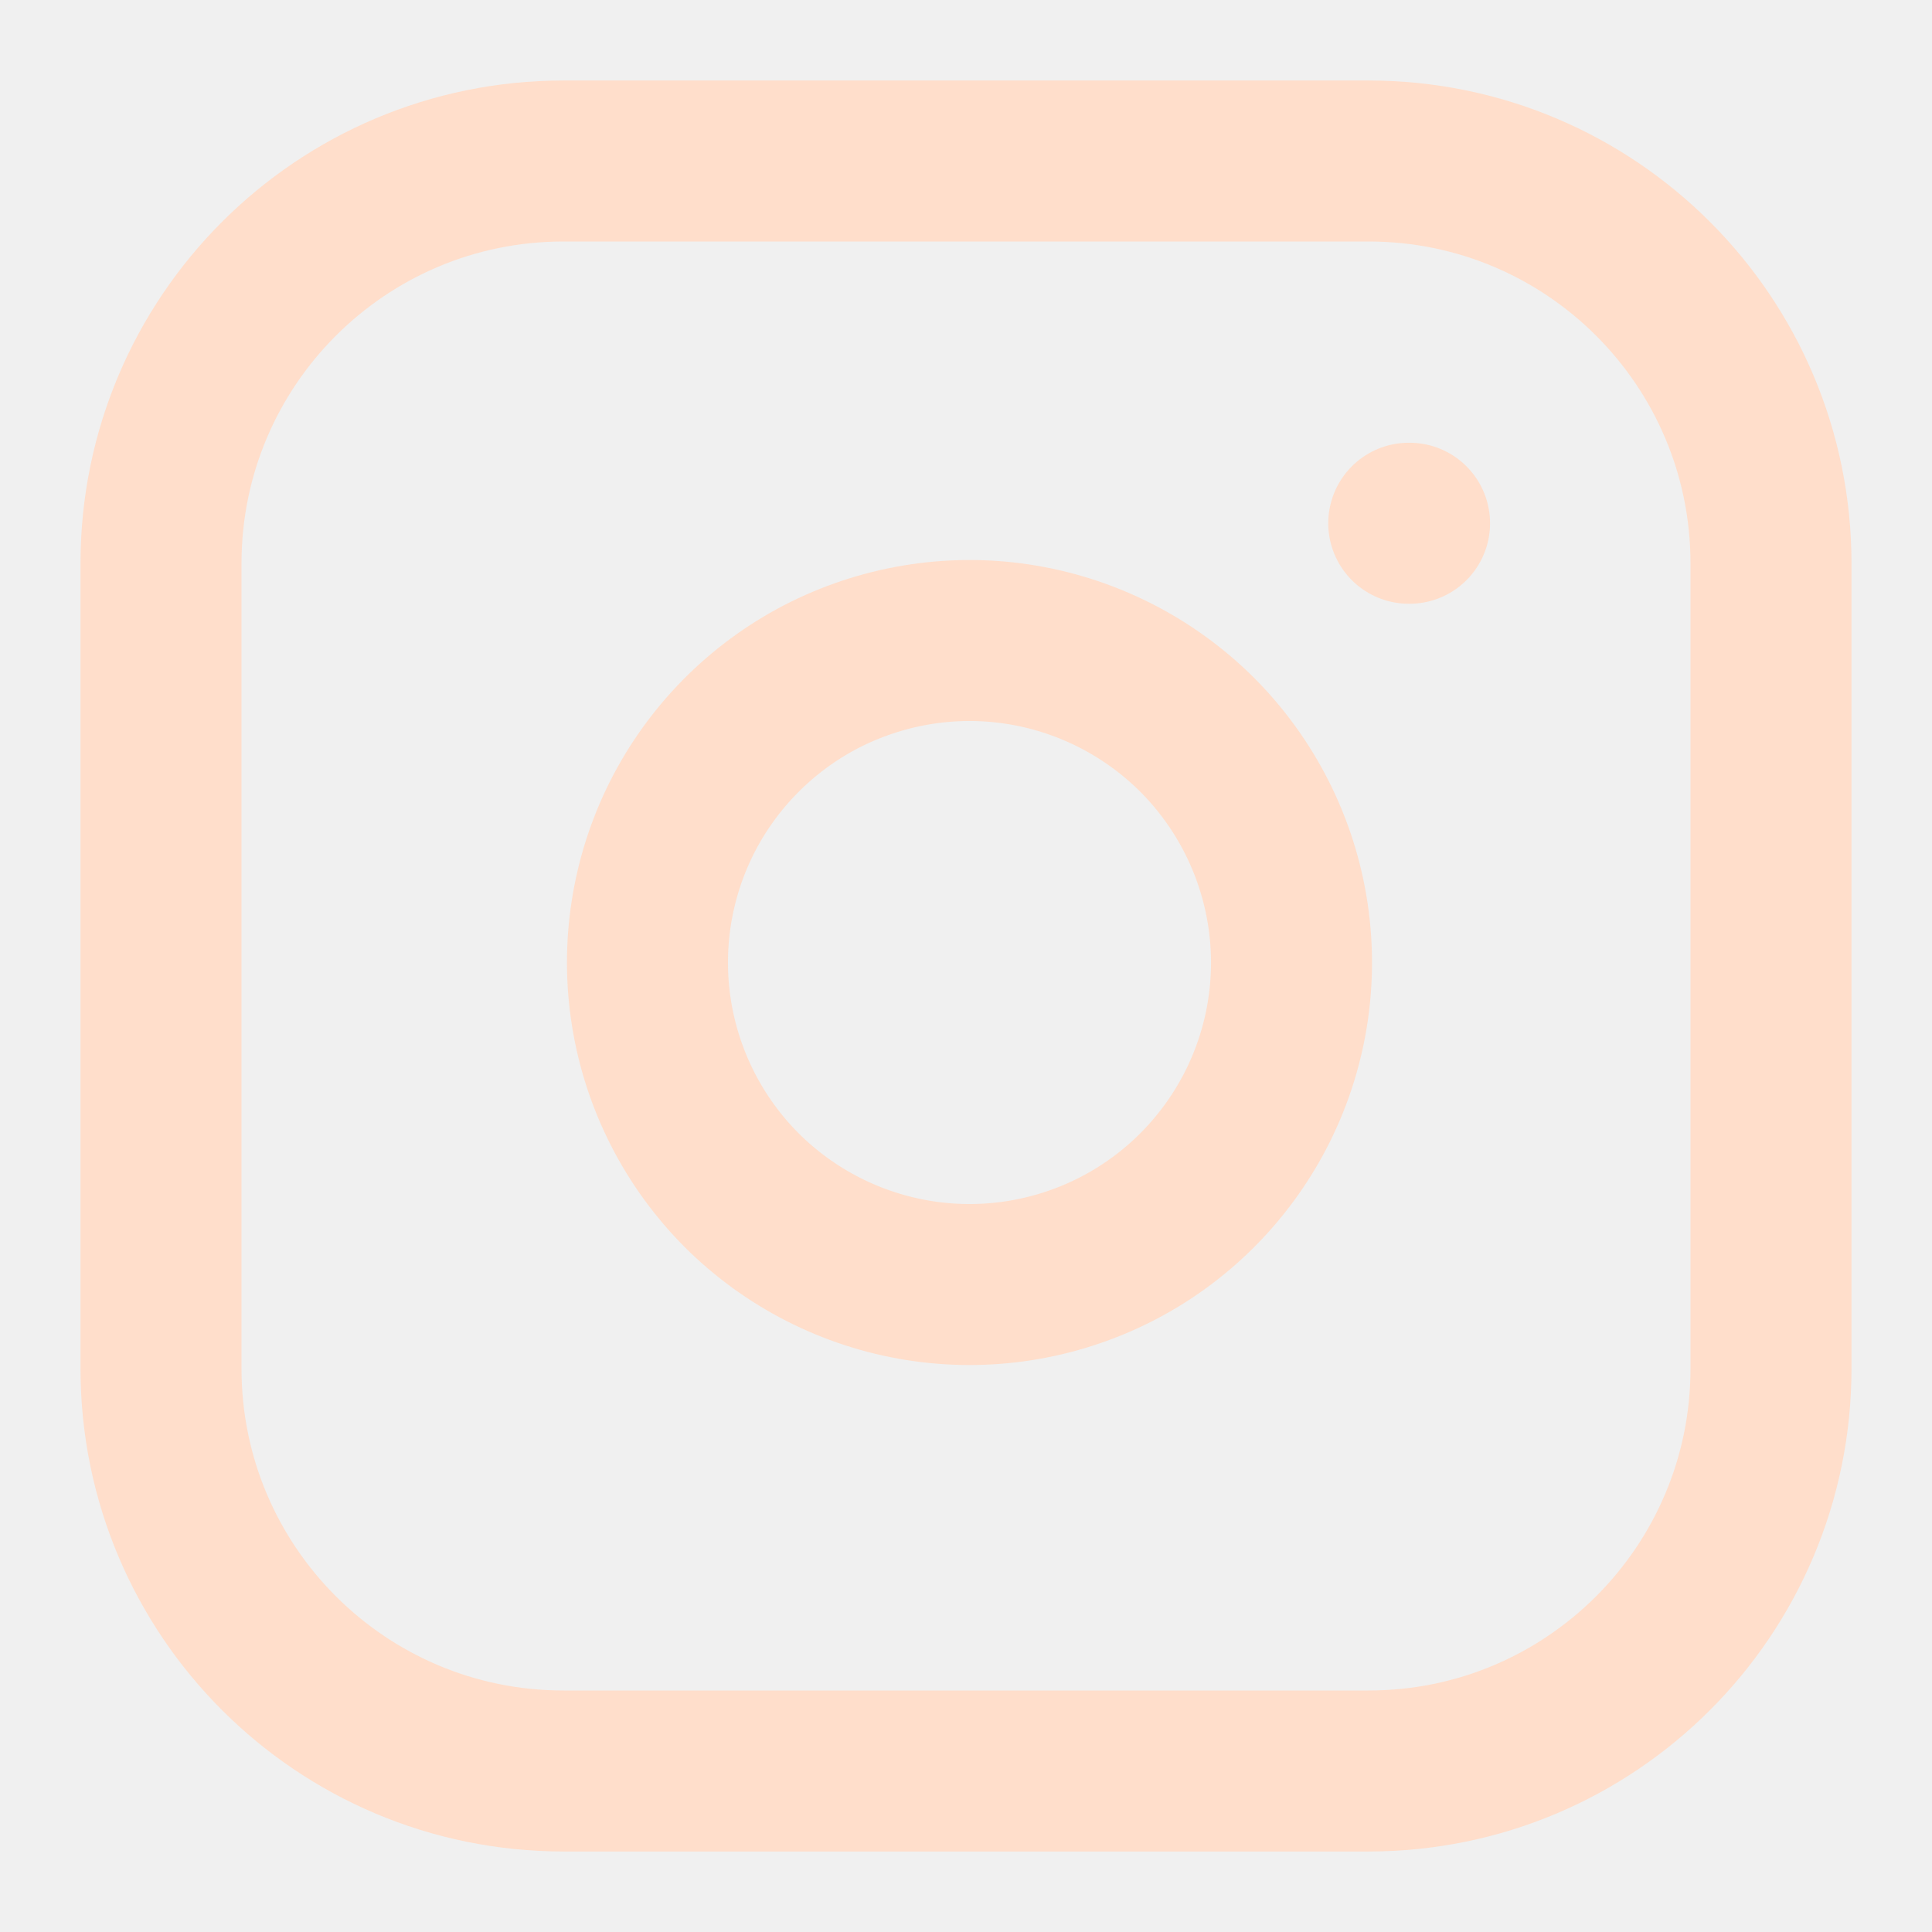
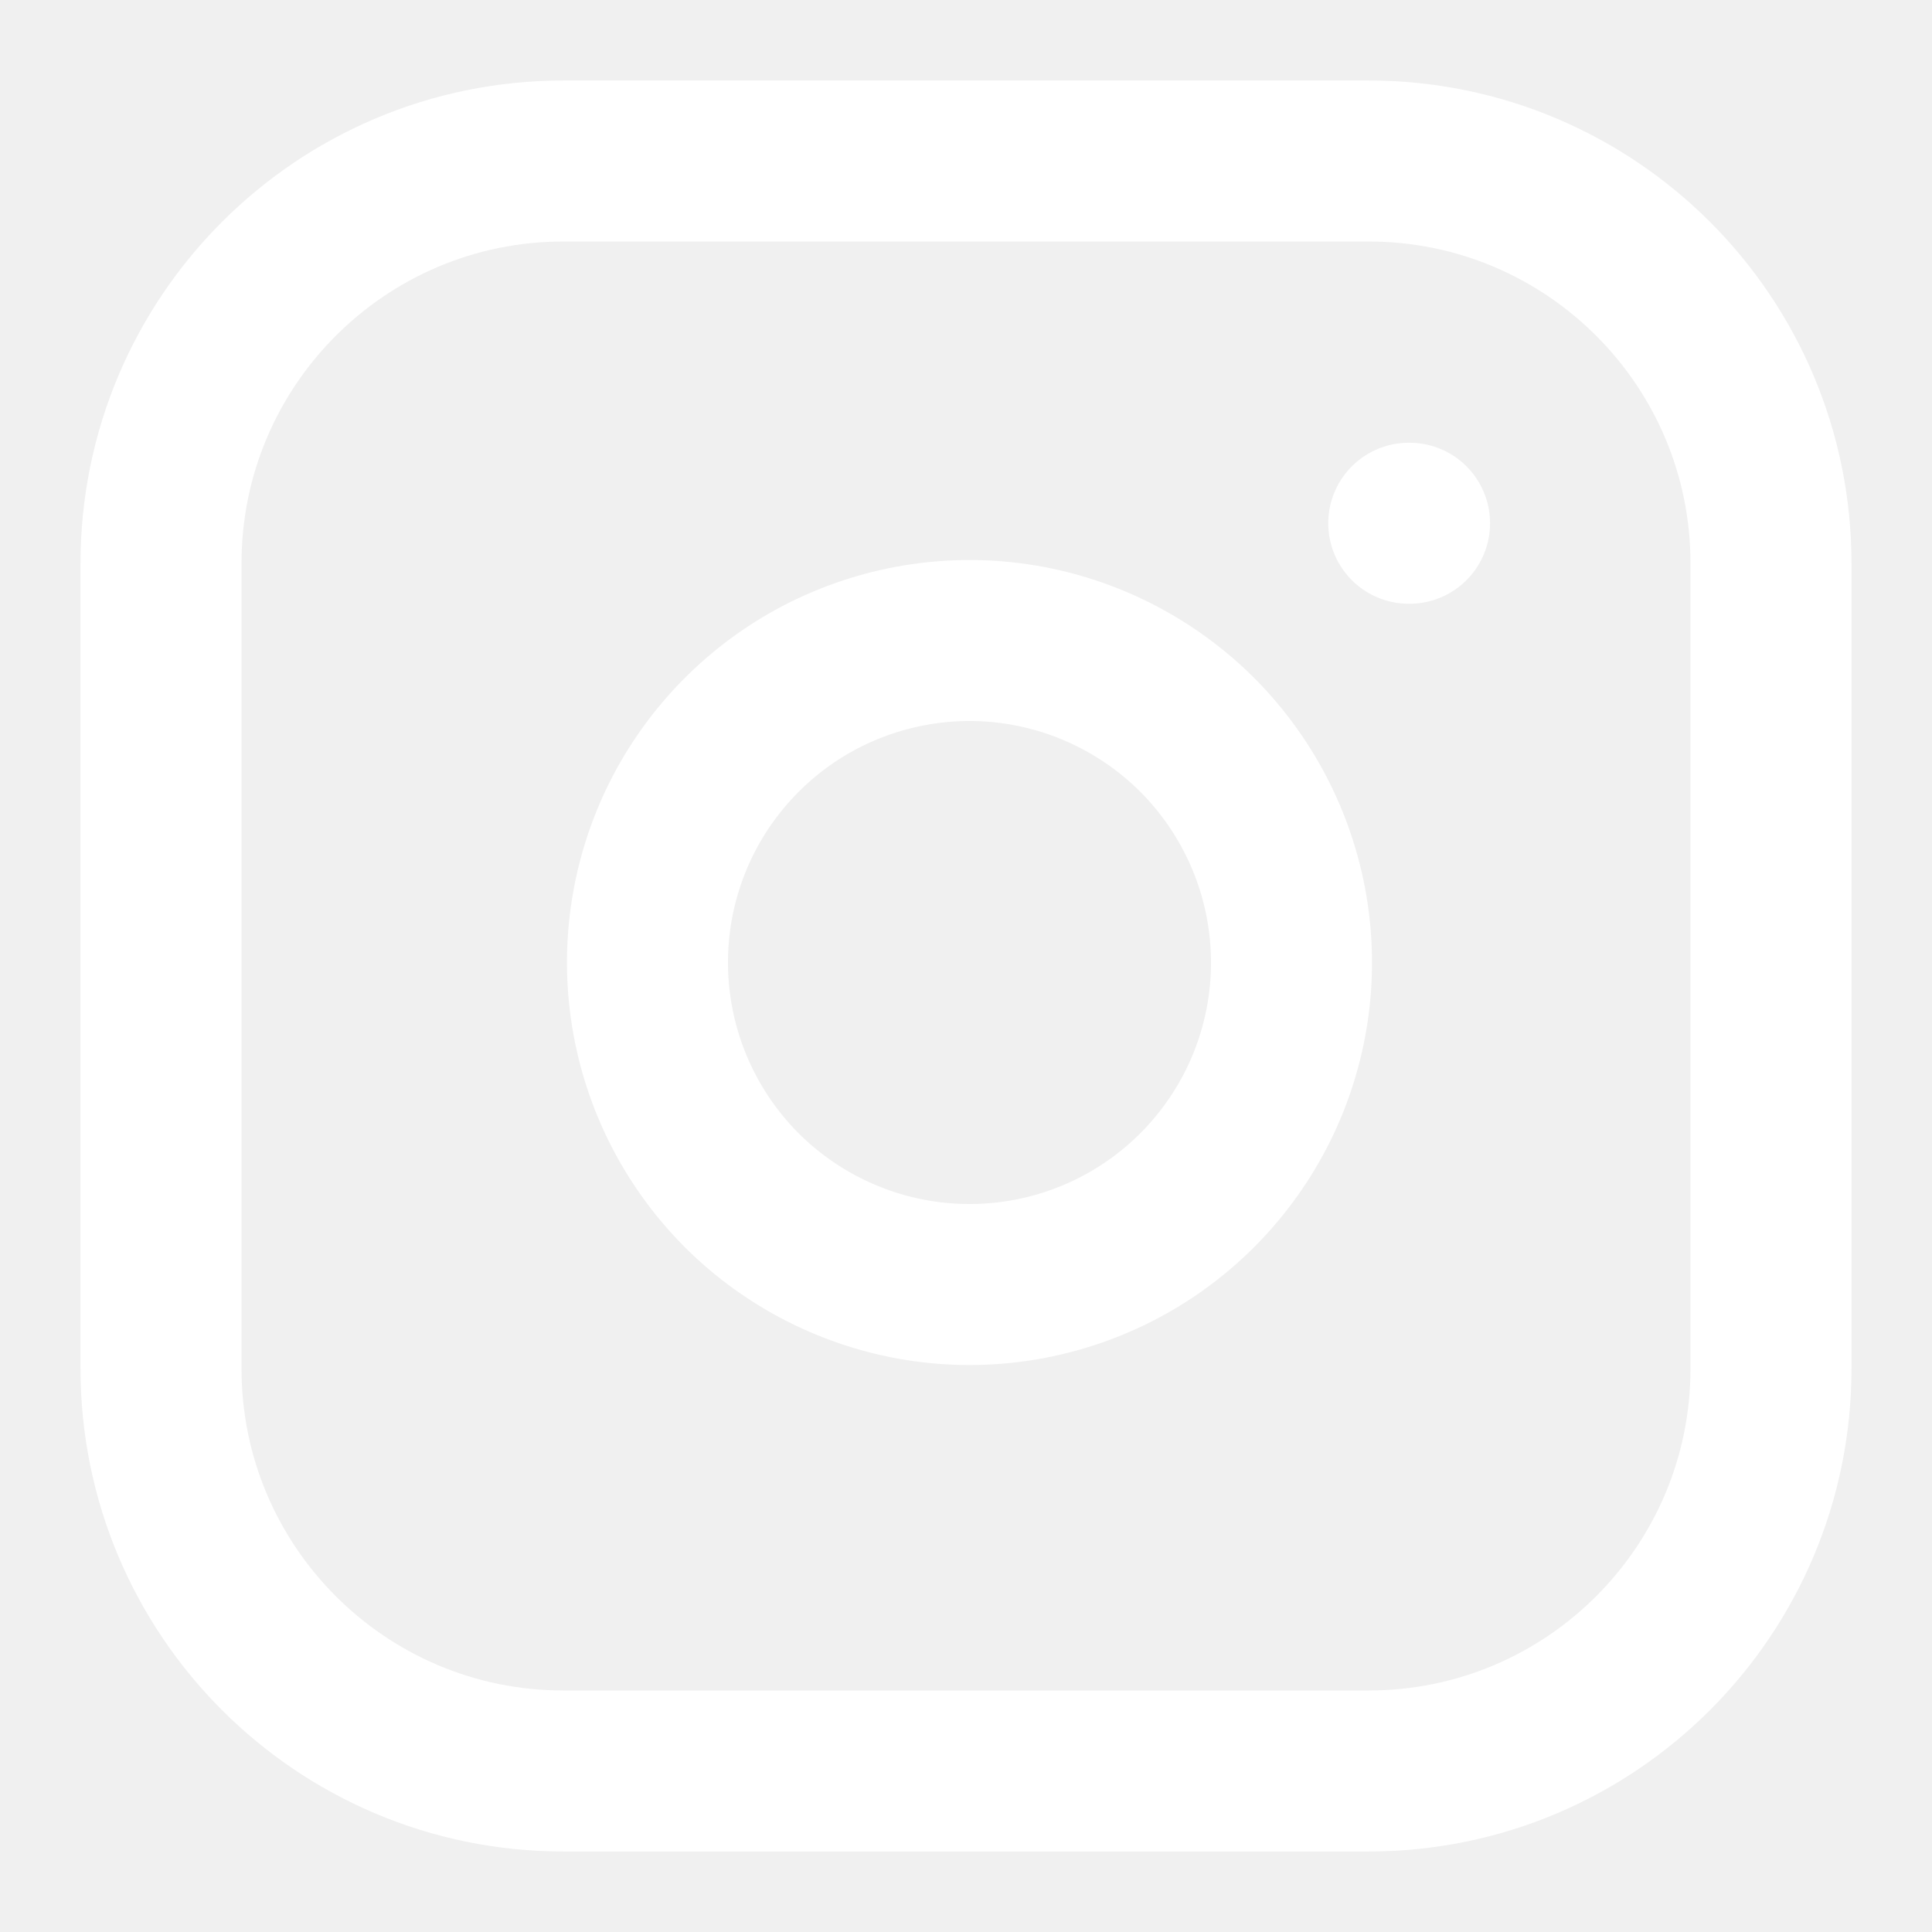
<svg xmlns="http://www.w3.org/2000/svg" width="24" height="24" viewBox="0 0 12 12" fill="none">
-   <path d="M8.5 1H3.5C2.119 1 1 2.119 1 3.5V8.5C1 9.881 2.119 11 3.5 11H8.5C9.881 11 11 9.881 11 8.5V3.5C11 2.119 9.881 1 8.5 1Z" stroke="#FFDECB" stroke-linecap="round" stroke-linejoin="round" />
-   <path d="M8 5.685C8.062 6.101 7.991 6.526 7.797 6.9C7.603 7.273 7.297 7.576 6.921 7.765C6.545 7.954 6.119 8.02 5.704 7.953C5.289 7.886 4.905 7.69 4.607 7.393C4.31 7.095 4.114 6.712 4.047 6.296C3.98 5.881 4.046 5.455 4.235 5.079C4.424 4.704 4.727 4.397 5.1 4.203C5.474 4.01 5.899 3.938 6.315 4C6.739 4.063 7.132 4.261 7.436 4.564C7.739 4.868 7.937 5.261 8 5.685Z" stroke="#FFDECB" stroke-linecap="round" stroke-linejoin="round" />
-   <path d="M8.75 3.25H8.755" stroke="#FFDECB" stroke-linecap="round" stroke-linejoin="round" />
+   <path d="M8.5 1H3.5C2.119 1 1 2.119 1 3.5V8.5C1 9.881 2.119 11 3.5 11H8.5C9.881 11 11 9.881 11 8.5V3.5C11 2.119 9.881 1 8.5 1Z" stroke="white" stroke-linecap="round" stroke-linejoin="round" />
+   <path d="M8 5.685C8.062 6.101 7.991 6.526 7.797 6.9C7.603 7.273 7.297 7.576 6.921 7.765C6.545 7.954 6.119 8.02 5.704 7.953C5.289 7.886 4.905 7.69 4.607 7.393C4.31 7.095 4.114 6.712 4.047 6.296C3.98 5.881 4.046 5.455 4.235 5.079C4.424 4.704 4.727 4.397 5.1 4.203C5.474 4.01 5.899 3.938 6.315 4C6.739 4.063 7.132 4.261 7.436 4.564C7.739 4.868 7.937 5.261 8 5.685Z" stroke="white" stroke-linecap="round" stroke-linejoin="round" />
+   <path d="M8.75 3.25H8.755" stroke="white" stroke-linecap="round" stroke-linejoin="round" />
</svg>
